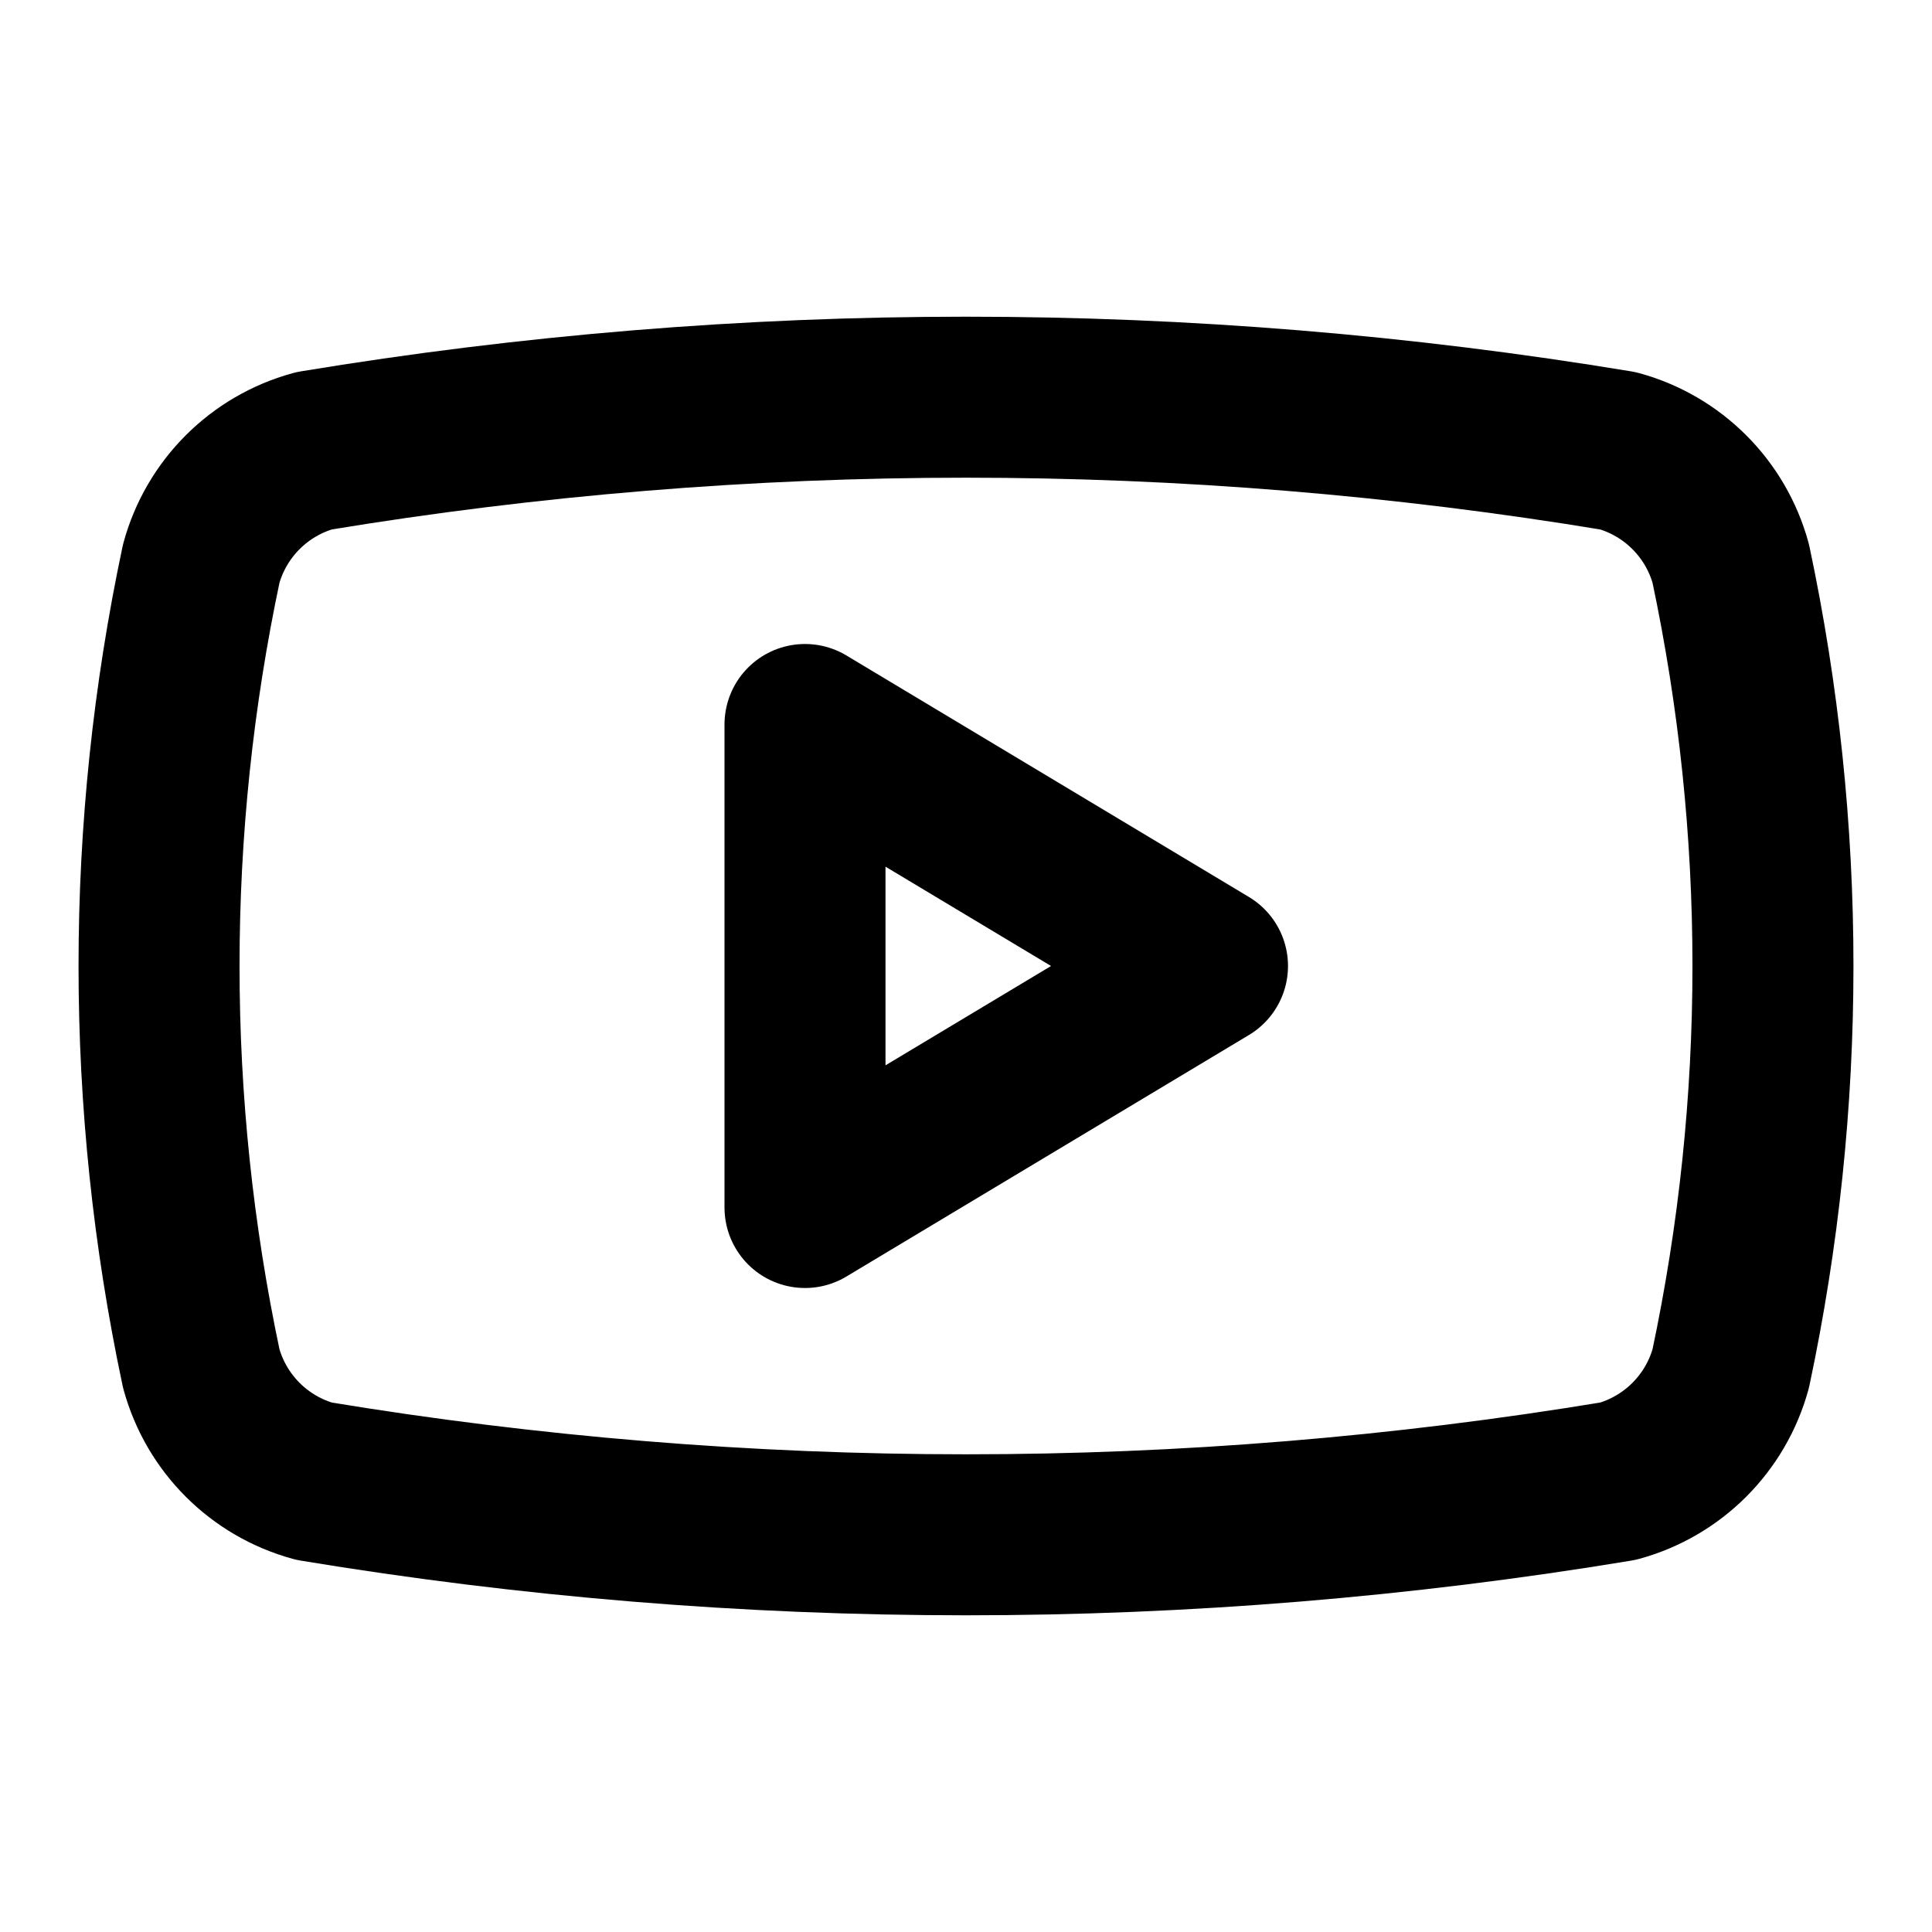
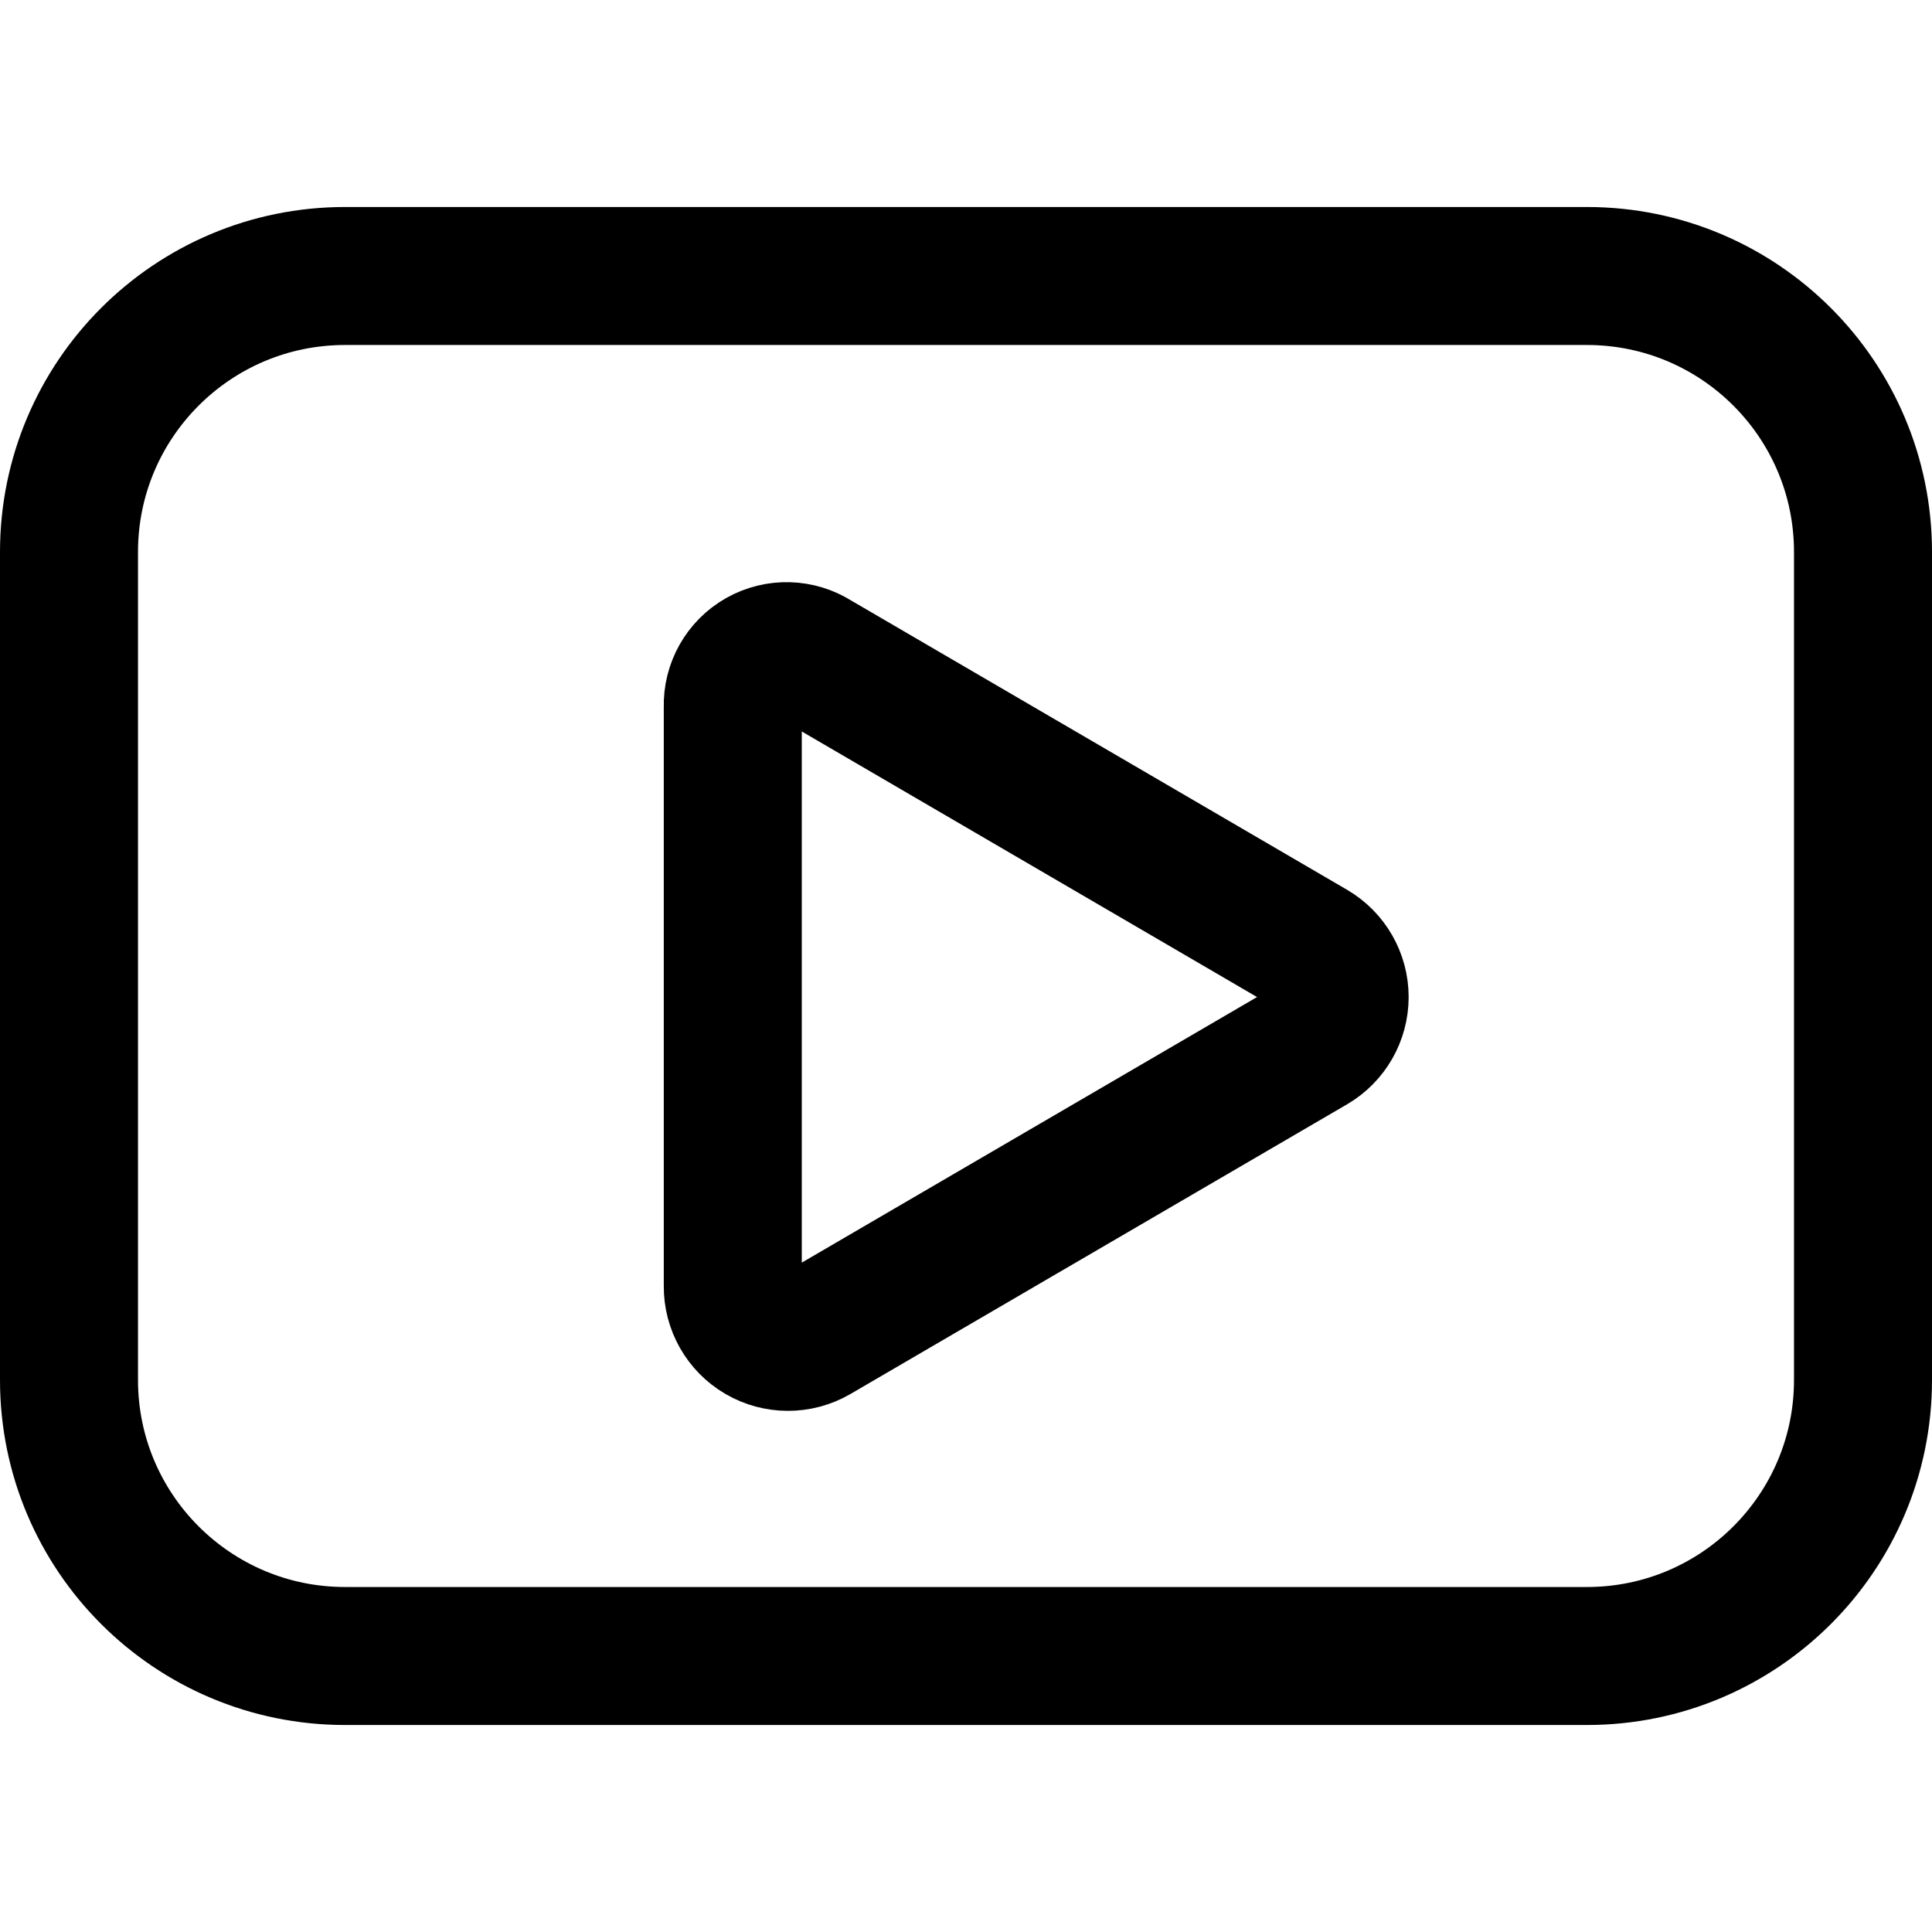
- <svg xmlns="http://www.w3.org/2000/svg" width="32" height="32" viewBox="0 0 24 24">
-   <g fill="none" stroke="currentColor" stroke-linecap="round" stroke-linejoin="round" stroke-width="2">
-     <path d="M2.5 17a24.1 24.1 0 0 1 0-10a2 2 0 0 1 1.4-1.4a49.6 49.6 0 0 1 16.2 0A2 2 0 0 1 21.5 7a24.1 24.1 0 0 1 0 10a2 2 0 0 1-1.4 1.4a49.6 49.6 0 0 1-16.2 0A2 2 0 0 1 2.5 17" />
-     <path d="m10 15l5-3l-5-3z" />
+ <svg xmlns="http://www.w3.org/2000/svg" width="32" height="32" viewBox="0 0 14 14">
+   <g fill="none" stroke="currentColor" stroke-linecap="round" stroke-linejoin="round">
+     <rect width="13" height="10" x=".5" y="2" rx="2" />
+     <path d="M5.31 9.32v-4.2a.39.39 0 0 1 .6-.34l3.6 2.1a.4.4 0 0 1 0 .69l-3.6 2.1a.4.4 0 0 1-.6-.35Z" />
  </g>
</svg>
